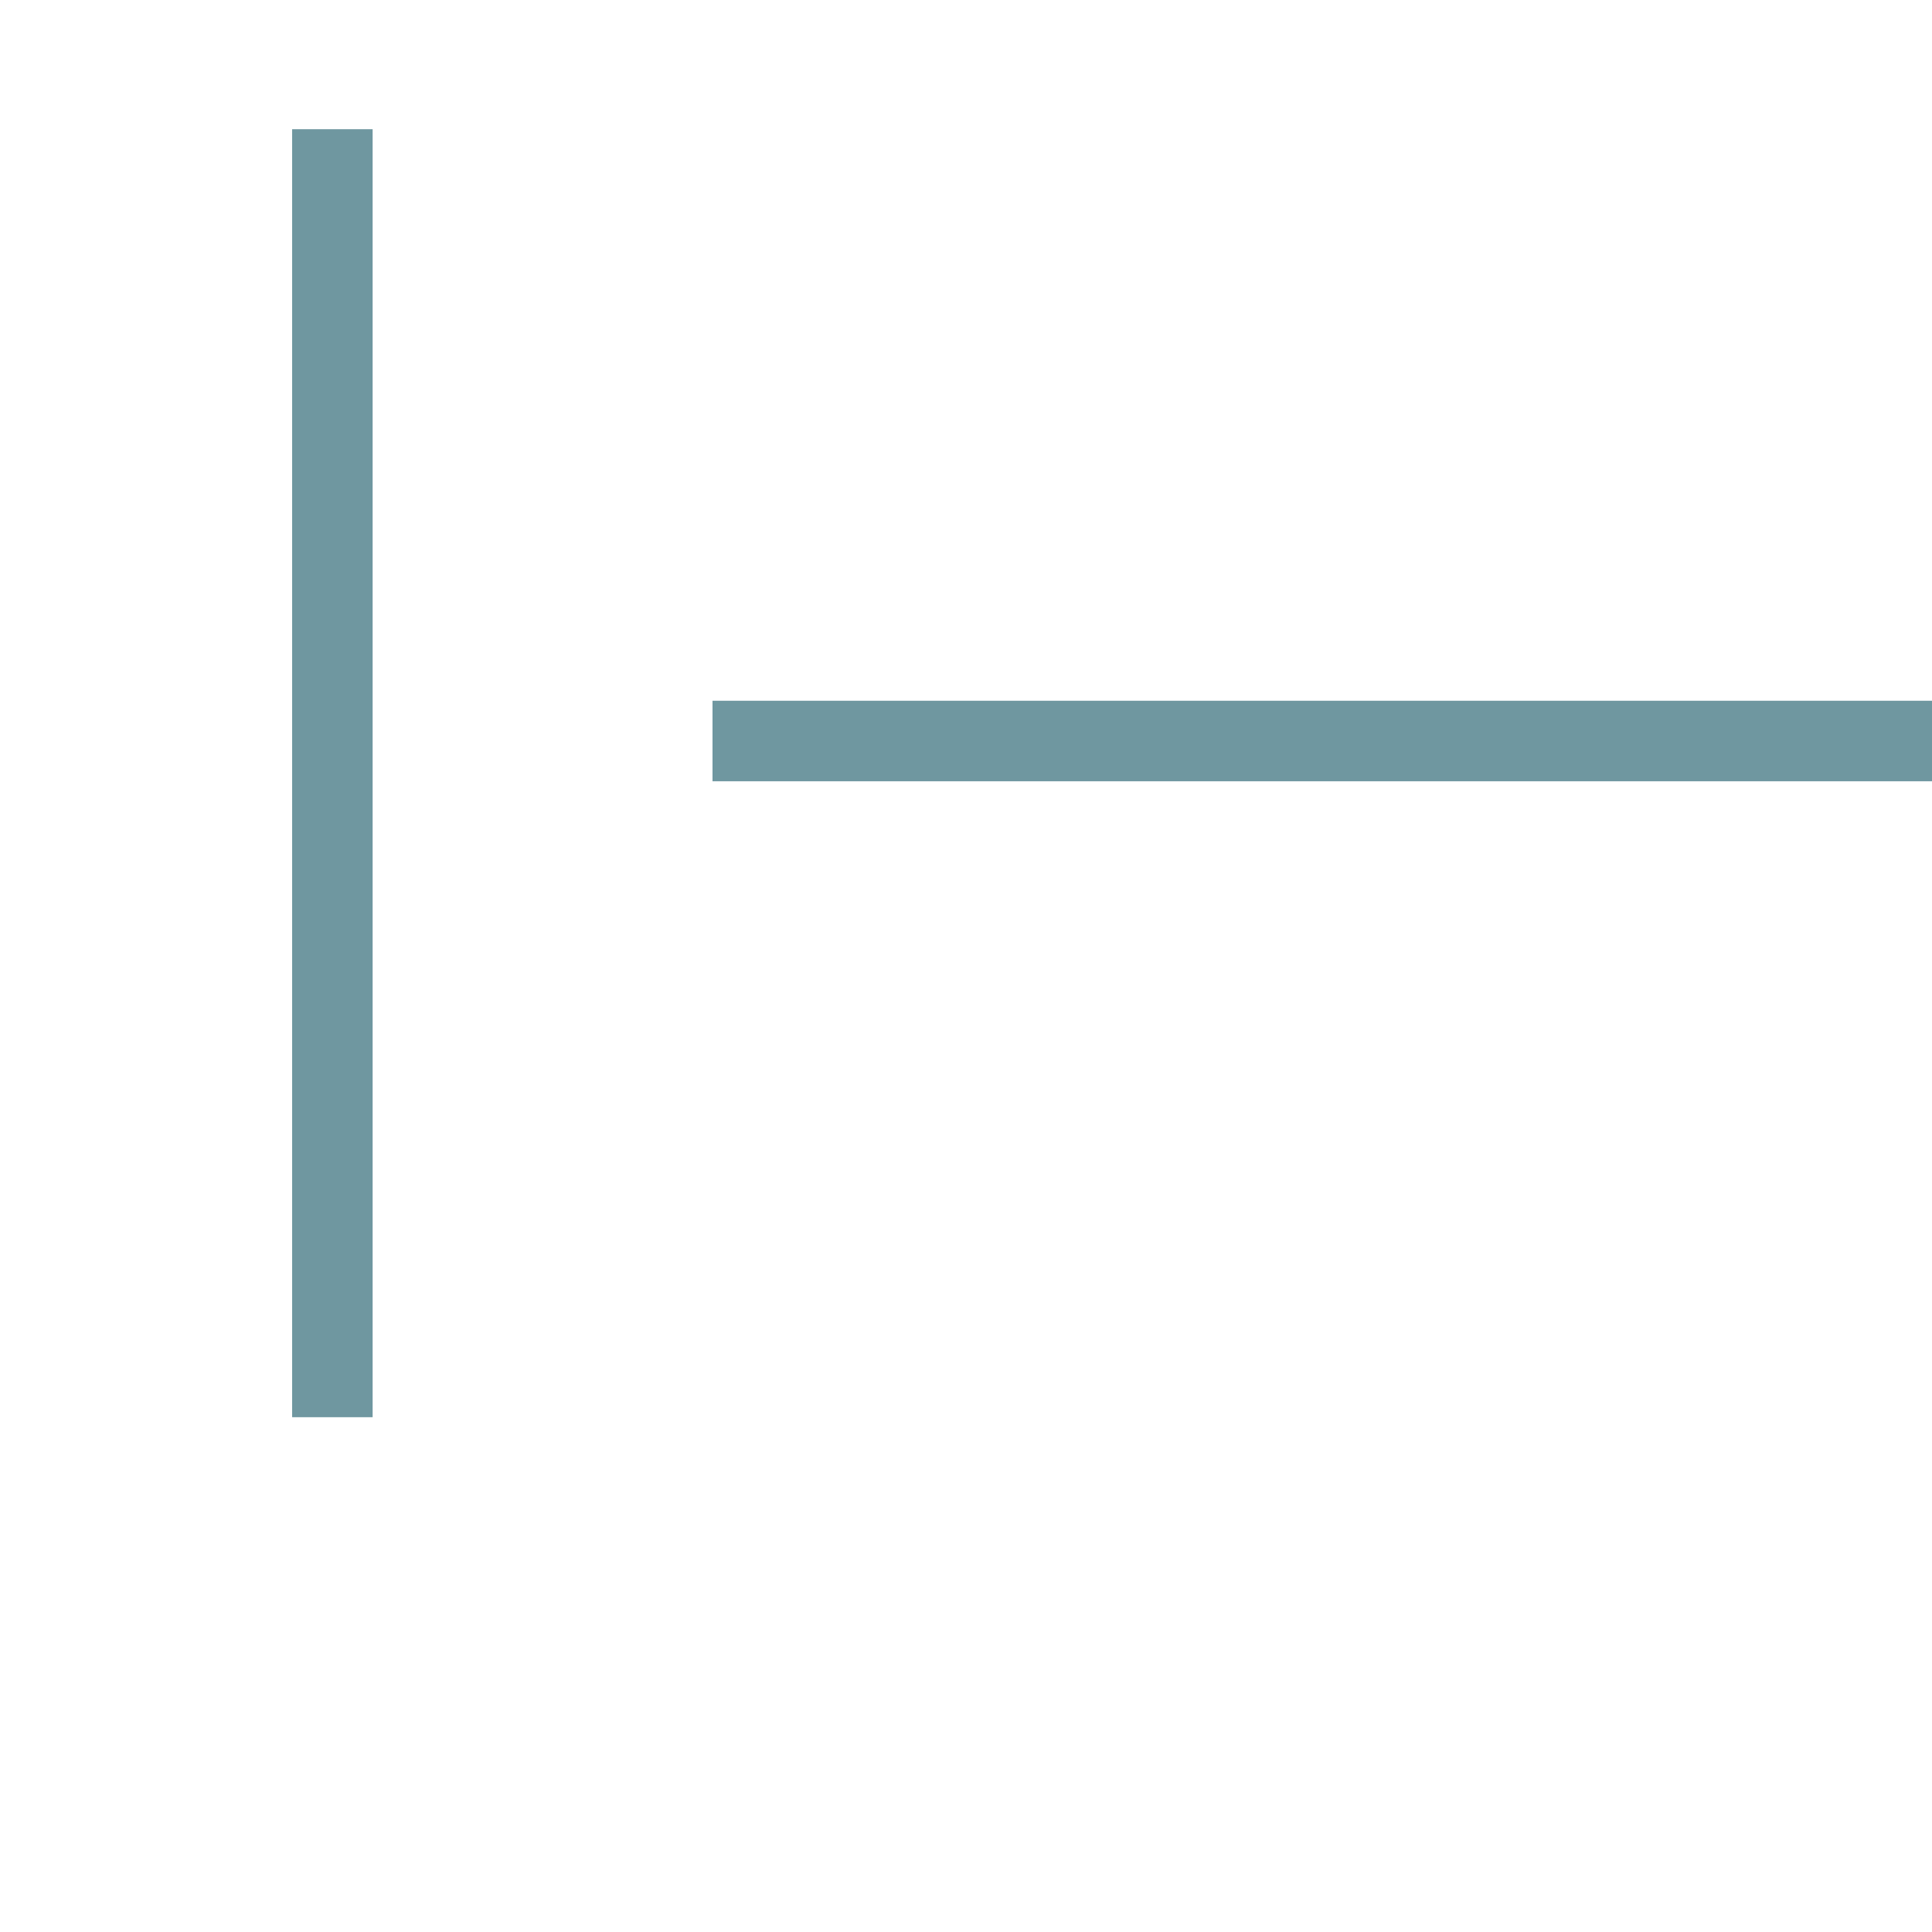
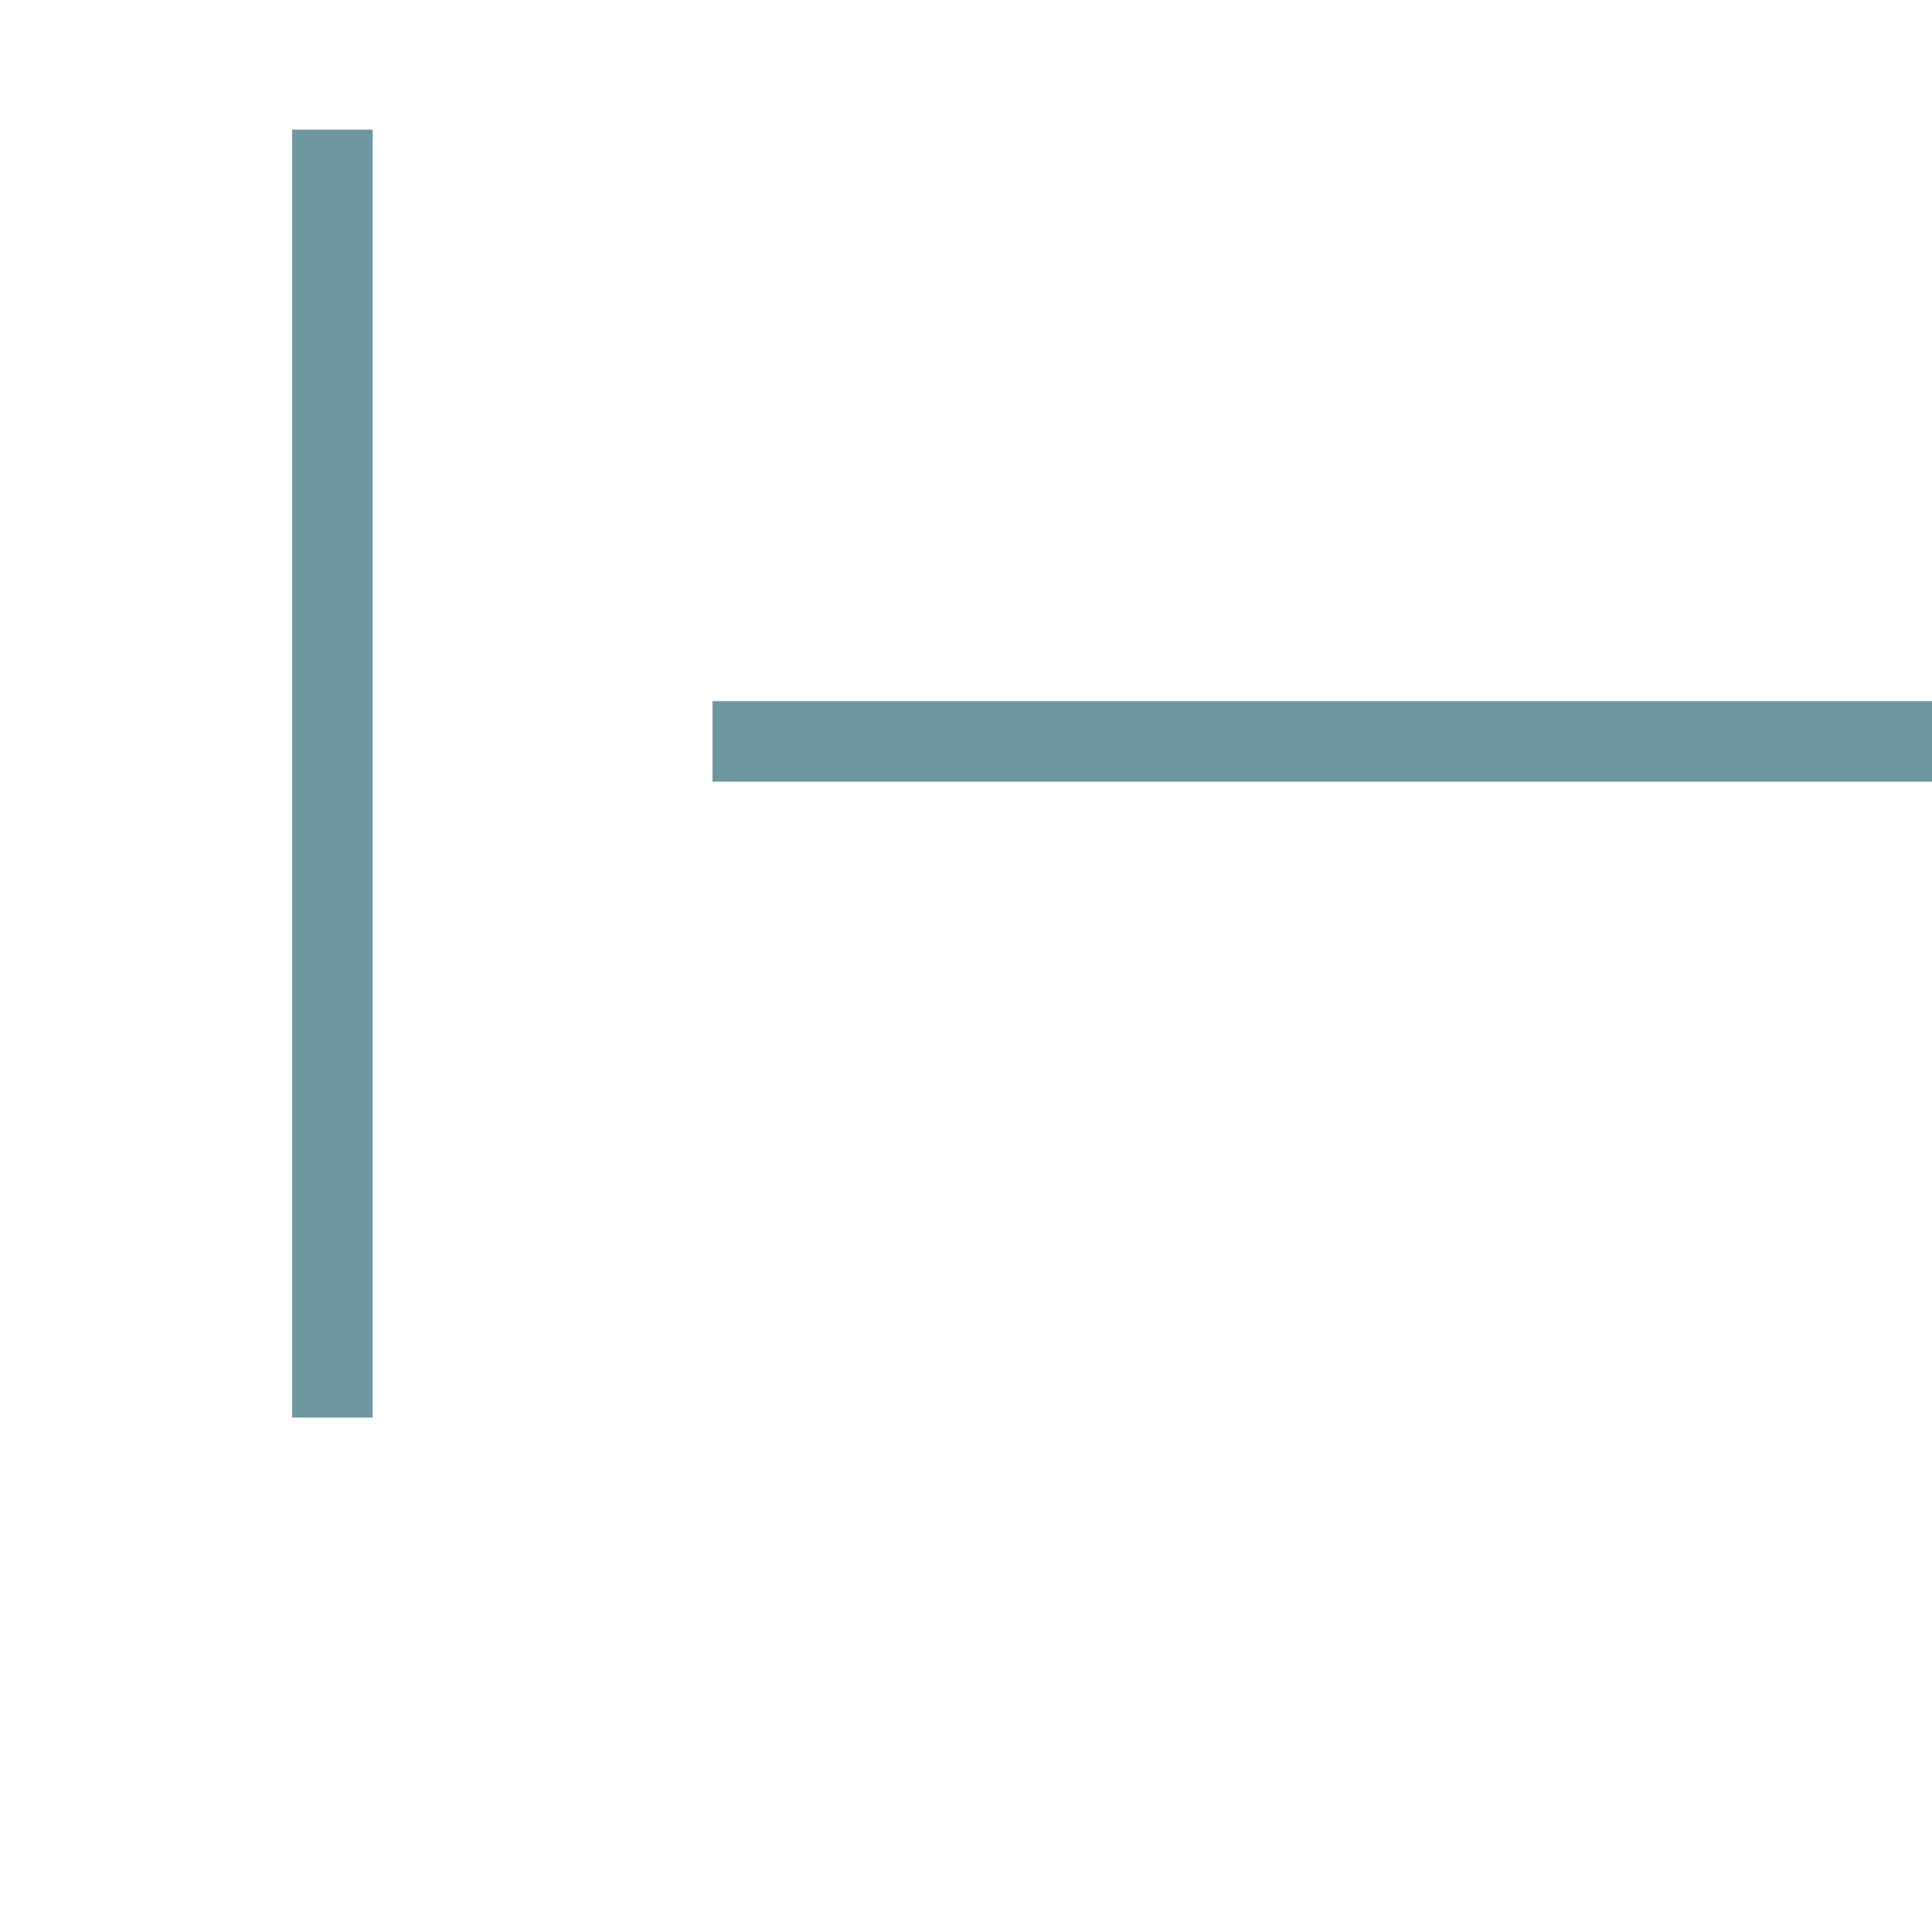
- <svg xmlns="http://www.w3.org/2000/svg" xmlns:ns2="http://www.openswatchbook.org/uri/2009/osb" xmlns:xlink="http://www.w3.org/1999/xlink" width="24" height="24" viewBox="0 0 24 24" version="1.1" id="svg8">
+ <svg xmlns="http://www.w3.org/2000/svg" xmlns:ns2="http://www.openswatchbook.org/uri/2009/osb" xmlns:xlink="http://www.w3.org/1999/xlink" id="svg8" width="24" height="24" version="1.1" viewBox="0 0 24 24">
  <defs id="defs2">
-     <linearGradient xlink:href="#light" id="linearGradient967" gradientUnits="userSpaceOnUse" gradientTransform="matrix(1,0,0,0.5,-322.9875,-524.2915)" x1="14.732" y1="1056.841" x2="30.732" y2="1056.841" />
+     <linearGradient id="linearGradient967" x1="14.732" x2="30.732" y1="1056.8" y2="1056.8" gradientTransform="matrix(1 0 0 .5 -322.99 -524.29)" gradientUnits="userSpaceOnUse" xlink:href="#light" />
    <linearGradient id="light" ns2:paint="solid">
-       <stop style="stop-color:#6f97a0;stop-opacity:1;" offset="0" id="stop945" />
+       <stop id="stop945" stop-color="#6f97a0" offset="0" />
    </linearGradient>
-     <linearGradient xlink:href="#light" id="linearGradient1554" gradientUnits="userSpaceOnUse" gradientTransform="matrix(1,0,0,0.5,-5.88141,-228.5655)" x1="14.732" y1="1056.841" x2="30.732" y2="1056.841" />
+     <linearGradient id="linearGradient1554" x1="14.732" x2="30.732" y1="1056.8" y2="1056.8" gradientTransform="matrix(1 0 0 .5 -5.8814 -228.57)" gradientUnits="userSpaceOnUse" xlink:href="#light" />
  </defs>
-   <g id="layer1" transform="translate(0,-290.65)">
+   <g id="layer1" transform="translate(0 -290.65)">
    <g id="vertical-line">
-       <rect transform="rotate(-90)" y="3.629" x="-308.255" height="1" width="16" id="rect963" style="opacity:1;fill:url(#linearGradient967);fill-opacity:1;fill-rule:evenodd;stroke:none;stroke-width:0.191;stroke-linecap:round;stroke-miterlimit:4;stroke-dasharray:none;stroke-opacity:1" />
-       <rect style="opacity:1;fill:none;fill-opacity:1;fill-rule:evenodd;stroke:none;stroke-width:0.191;stroke-linecap:round;stroke-miterlimit:4;stroke-dasharray:none;stroke-opacity:1" id="rect1540" width="16" height="1" x="-308.255" y="2.629" transform="rotate(-90)" />
-       <rect transform="rotate(-90)" y="4.629" x="-308.255" height="1" width="16" id="rect1544" style="opacity:1;fill:none;fill-opacity:1;fill-rule:evenodd;stroke:none;stroke-width:0.191;stroke-linecap:round;stroke-miterlimit:4;stroke-dasharray:none;stroke-opacity:1" />
+       <rect id="rect963" transform="rotate(-90)" x="-308.26" y="3.629" width="16" height="1" fill="url(#linearGradient967)" fill-rule="evenodd" />
+       <rect id="rect1540" transform="rotate(-90)" x="-308.26" y="2.629" width="16" height="1" fill="none" />
+       <rect id="rect1544" transform="rotate(-90)" x="-308.26" y="4.629" width="16" height="1" fill="none" />
    </g>
    <g id="horizontal-line">
-       <rect style="opacity:1;fill:none;fill-opacity:1;fill-rule:evenodd;stroke:none;stroke-width:0.191;stroke-linecap:round;stroke-miterlimit:4;stroke-dasharray:none;stroke-opacity:1" id="rect1548" width="16" height="1" x="8.851" y="300.355" />
-       <rect y="299.355" x="8.851" height="1" width="16" id="rect1552" style="opacity:1;fill:url(#linearGradient1554);fill-opacity:1;fill-rule:evenodd;stroke:none;stroke-width:0.191;stroke-linecap:round;stroke-miterlimit:4;stroke-dasharray:none;stroke-opacity:1" />
-       <rect style="opacity:1;fill:none;fill-opacity:1;fill-rule:evenodd;stroke:none;stroke-width:0.191;stroke-linecap:round;stroke-miterlimit:4;stroke-dasharray:none;stroke-opacity:1" id="rect1556" width="16" height="1" x="8.851" y="298.355" />
+       <rect id="rect1548" x="8.851" y="300.36" width="16" height="1" fill="none" />
+       <rect id="rect1552" x="8.851" y="299.36" width="16" height="1" fill="url(#linearGradient1554)" fill-rule="evenodd" />
+       <rect id="rect1556" x="8.851" y="298.36" width="16" height="1" fill="none" />
    </g>
  </g>
</svg>
